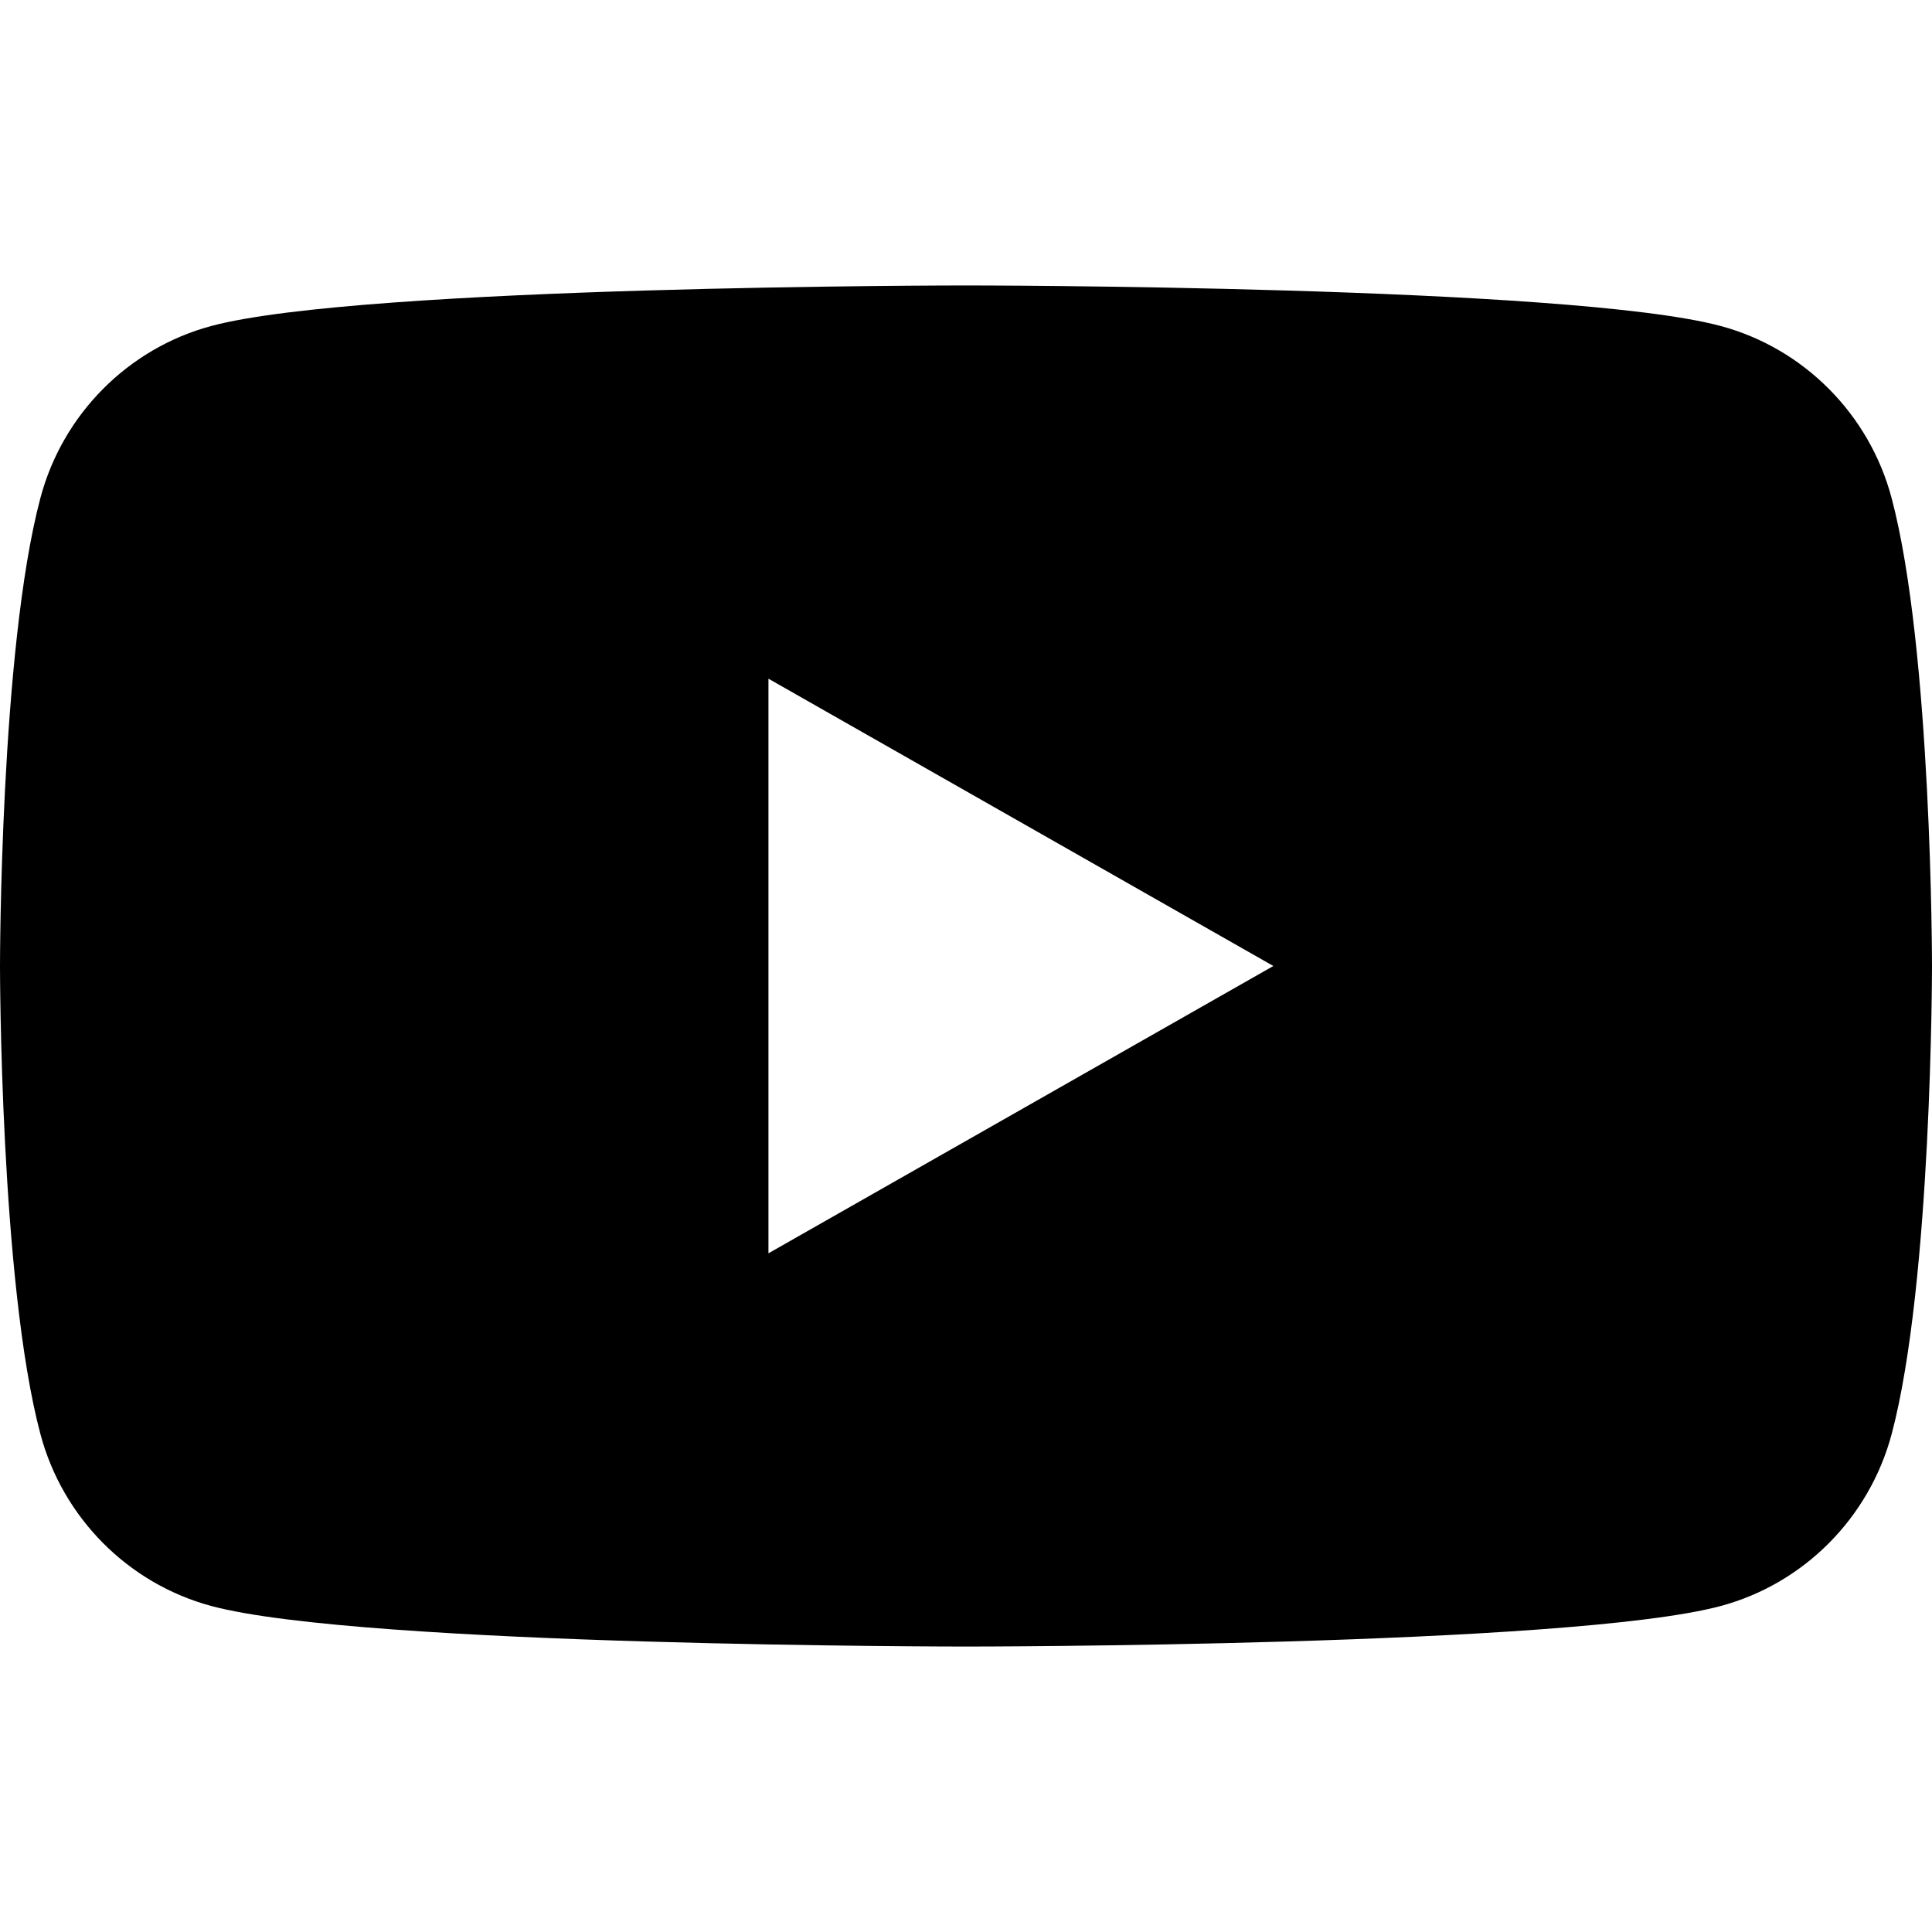
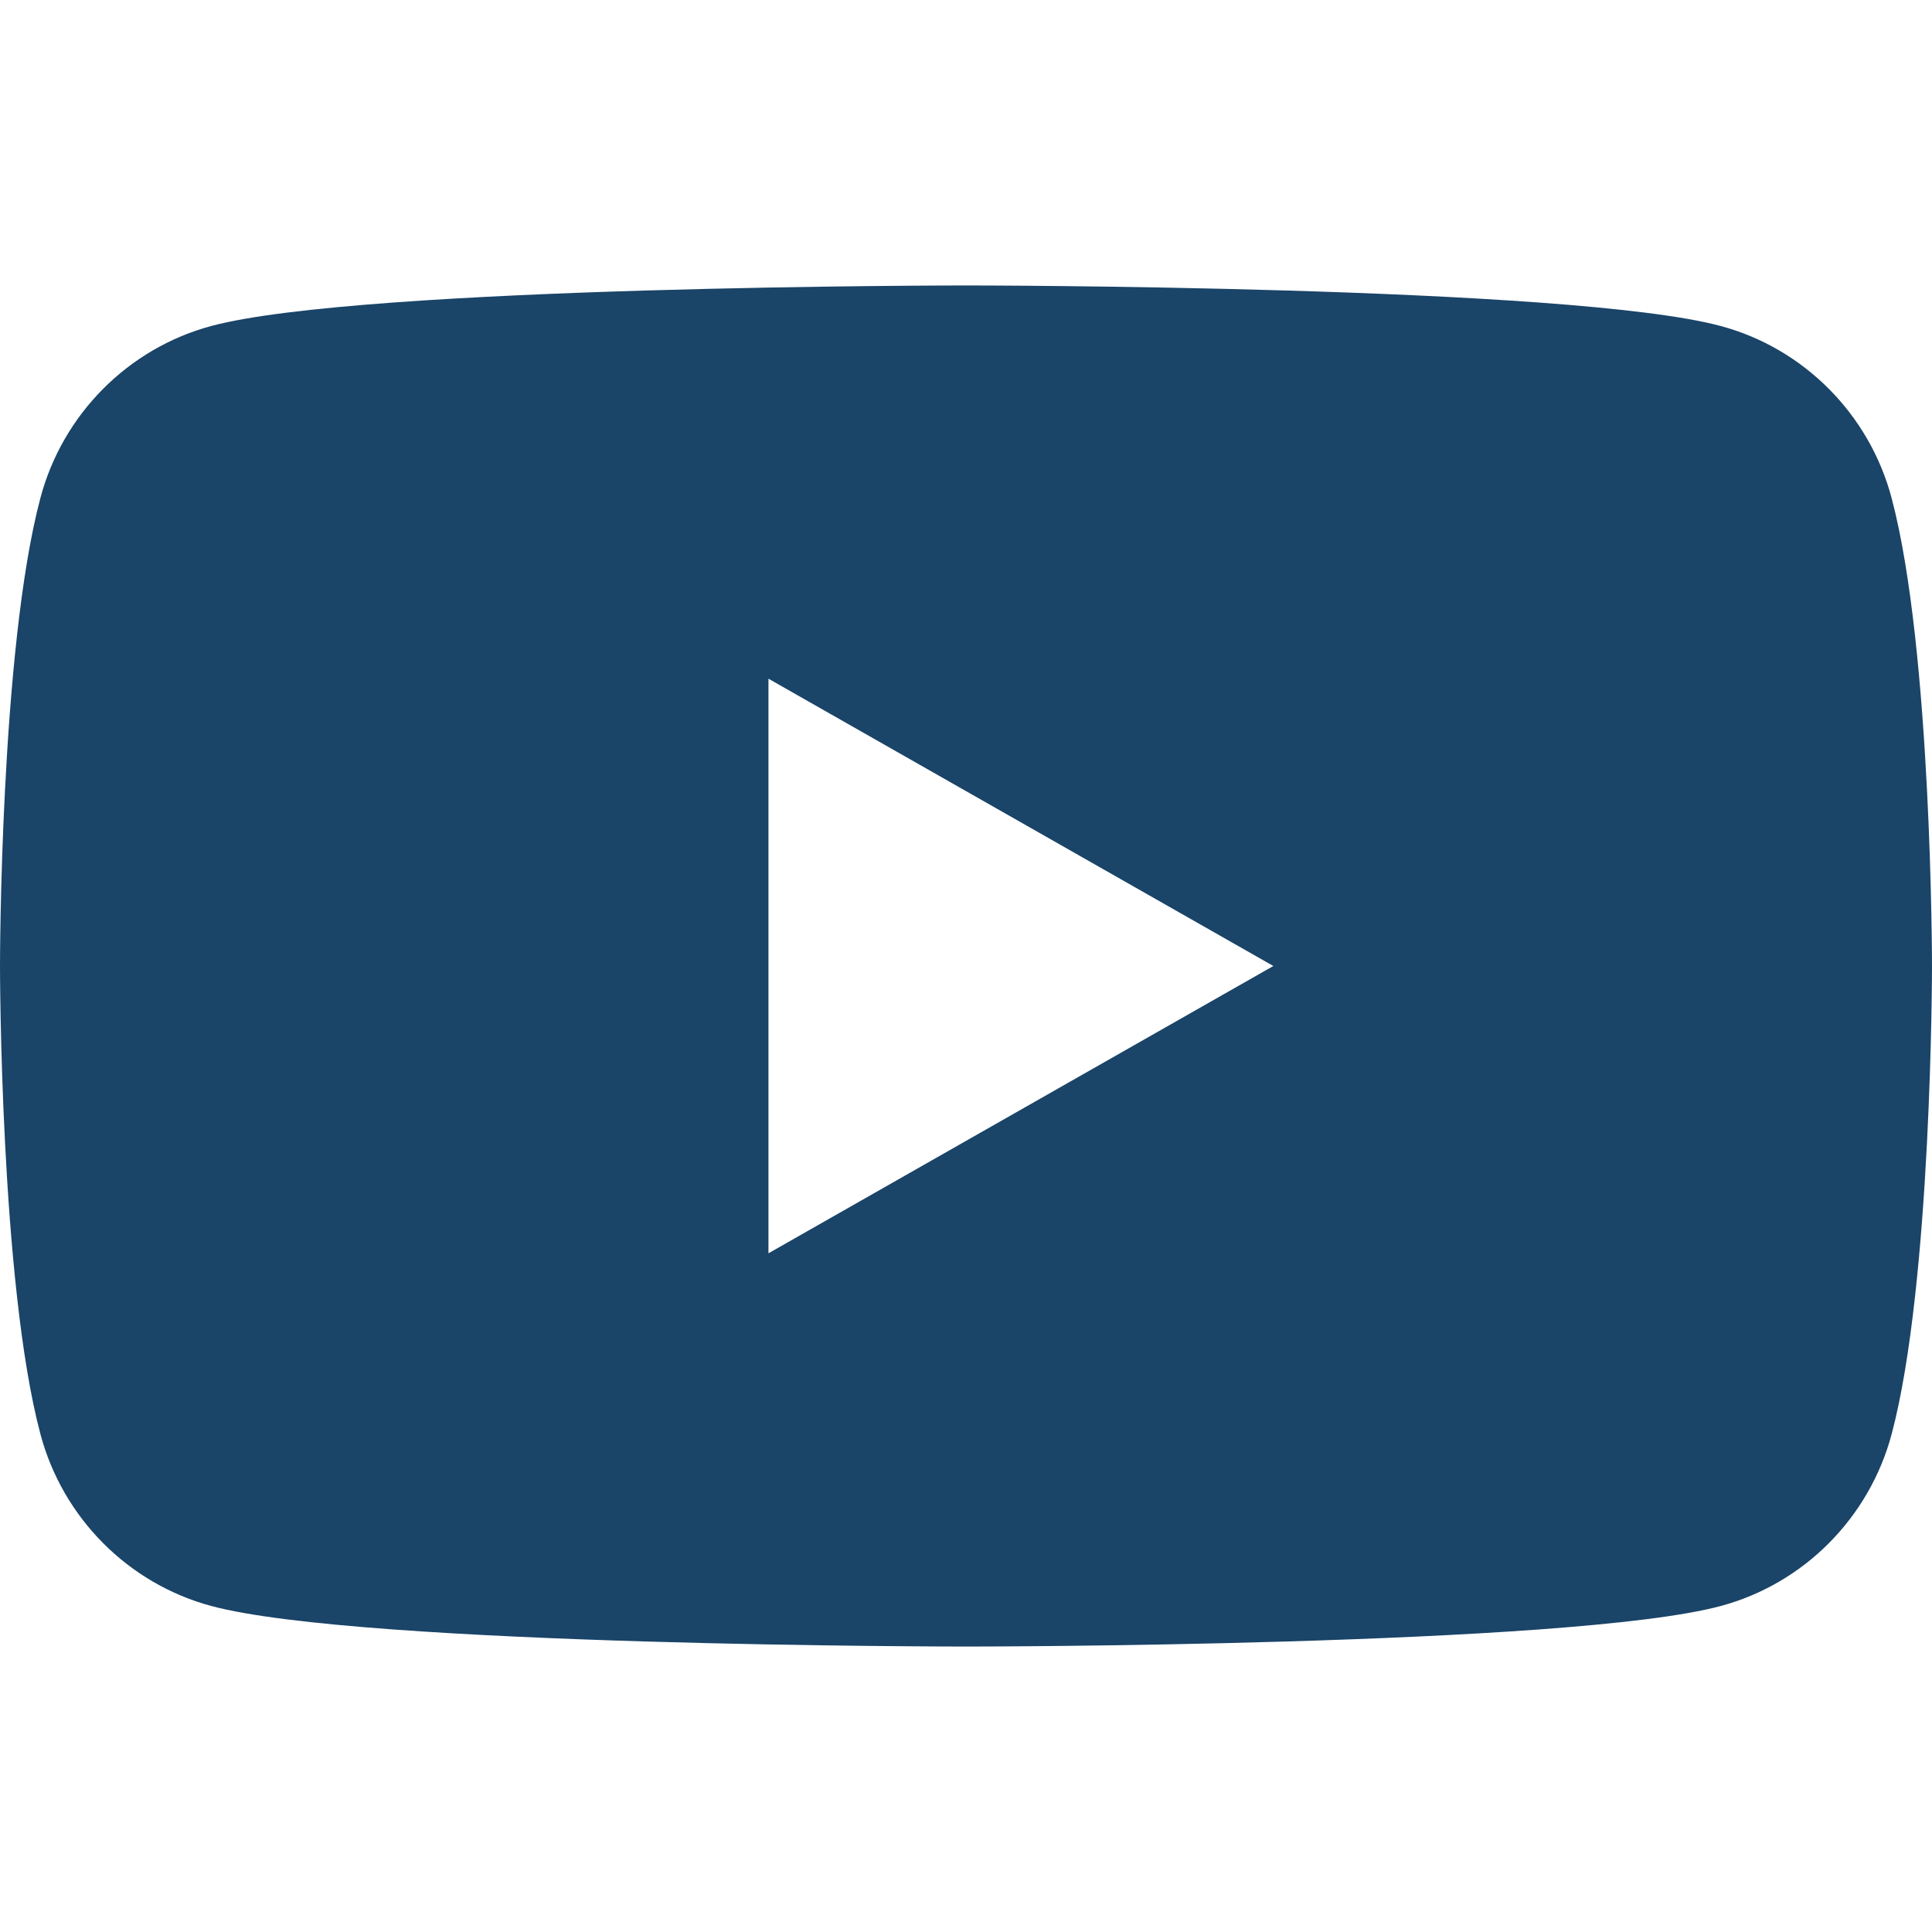
- <svg xmlns="http://www.w3.org/2000/svg" version="1.1" id="Capa_1" x="0px" y="0px" viewBox="0 0 24 24" style="enable-background:new 0 0 24 24;" xml:space="preserve" width="512" height="512">
+ <svg xmlns="http://www.w3.org/2000/svg" version="1.1" id="Capa_1" x="0px" y="0px" viewBox="0 0 24 24" style=" fill: #1A4468; enable-background:new 0 0 24 24;" xml:space="preserve" width="512" height="512">
  <g id="XMLID_184_">
    <path d="M23.498,6.186c-0.276-1.039-1.089-1.858-2.122-2.136C19.505,3.546,12,3.546,12,3.546s-7.505,0-9.377,0.504   C1.591,4.328,0.778,5.146,0.502,6.186C0,8.07,0,12,0,12s0,3.93,0.502,5.814c0.276,1.039,1.089,1.858,2.122,2.136   C4.495,20.454,12,20.454,12,20.454s7.505,0,9.377-0.504c1.032-0.278,1.845-1.096,2.122-2.136C24,15.93,24,12,24,12   S24,8.07,23.498,6.186z M9.546,15.569V8.431L15.818,12L9.546,15.569z" />
  </g>
</svg>
